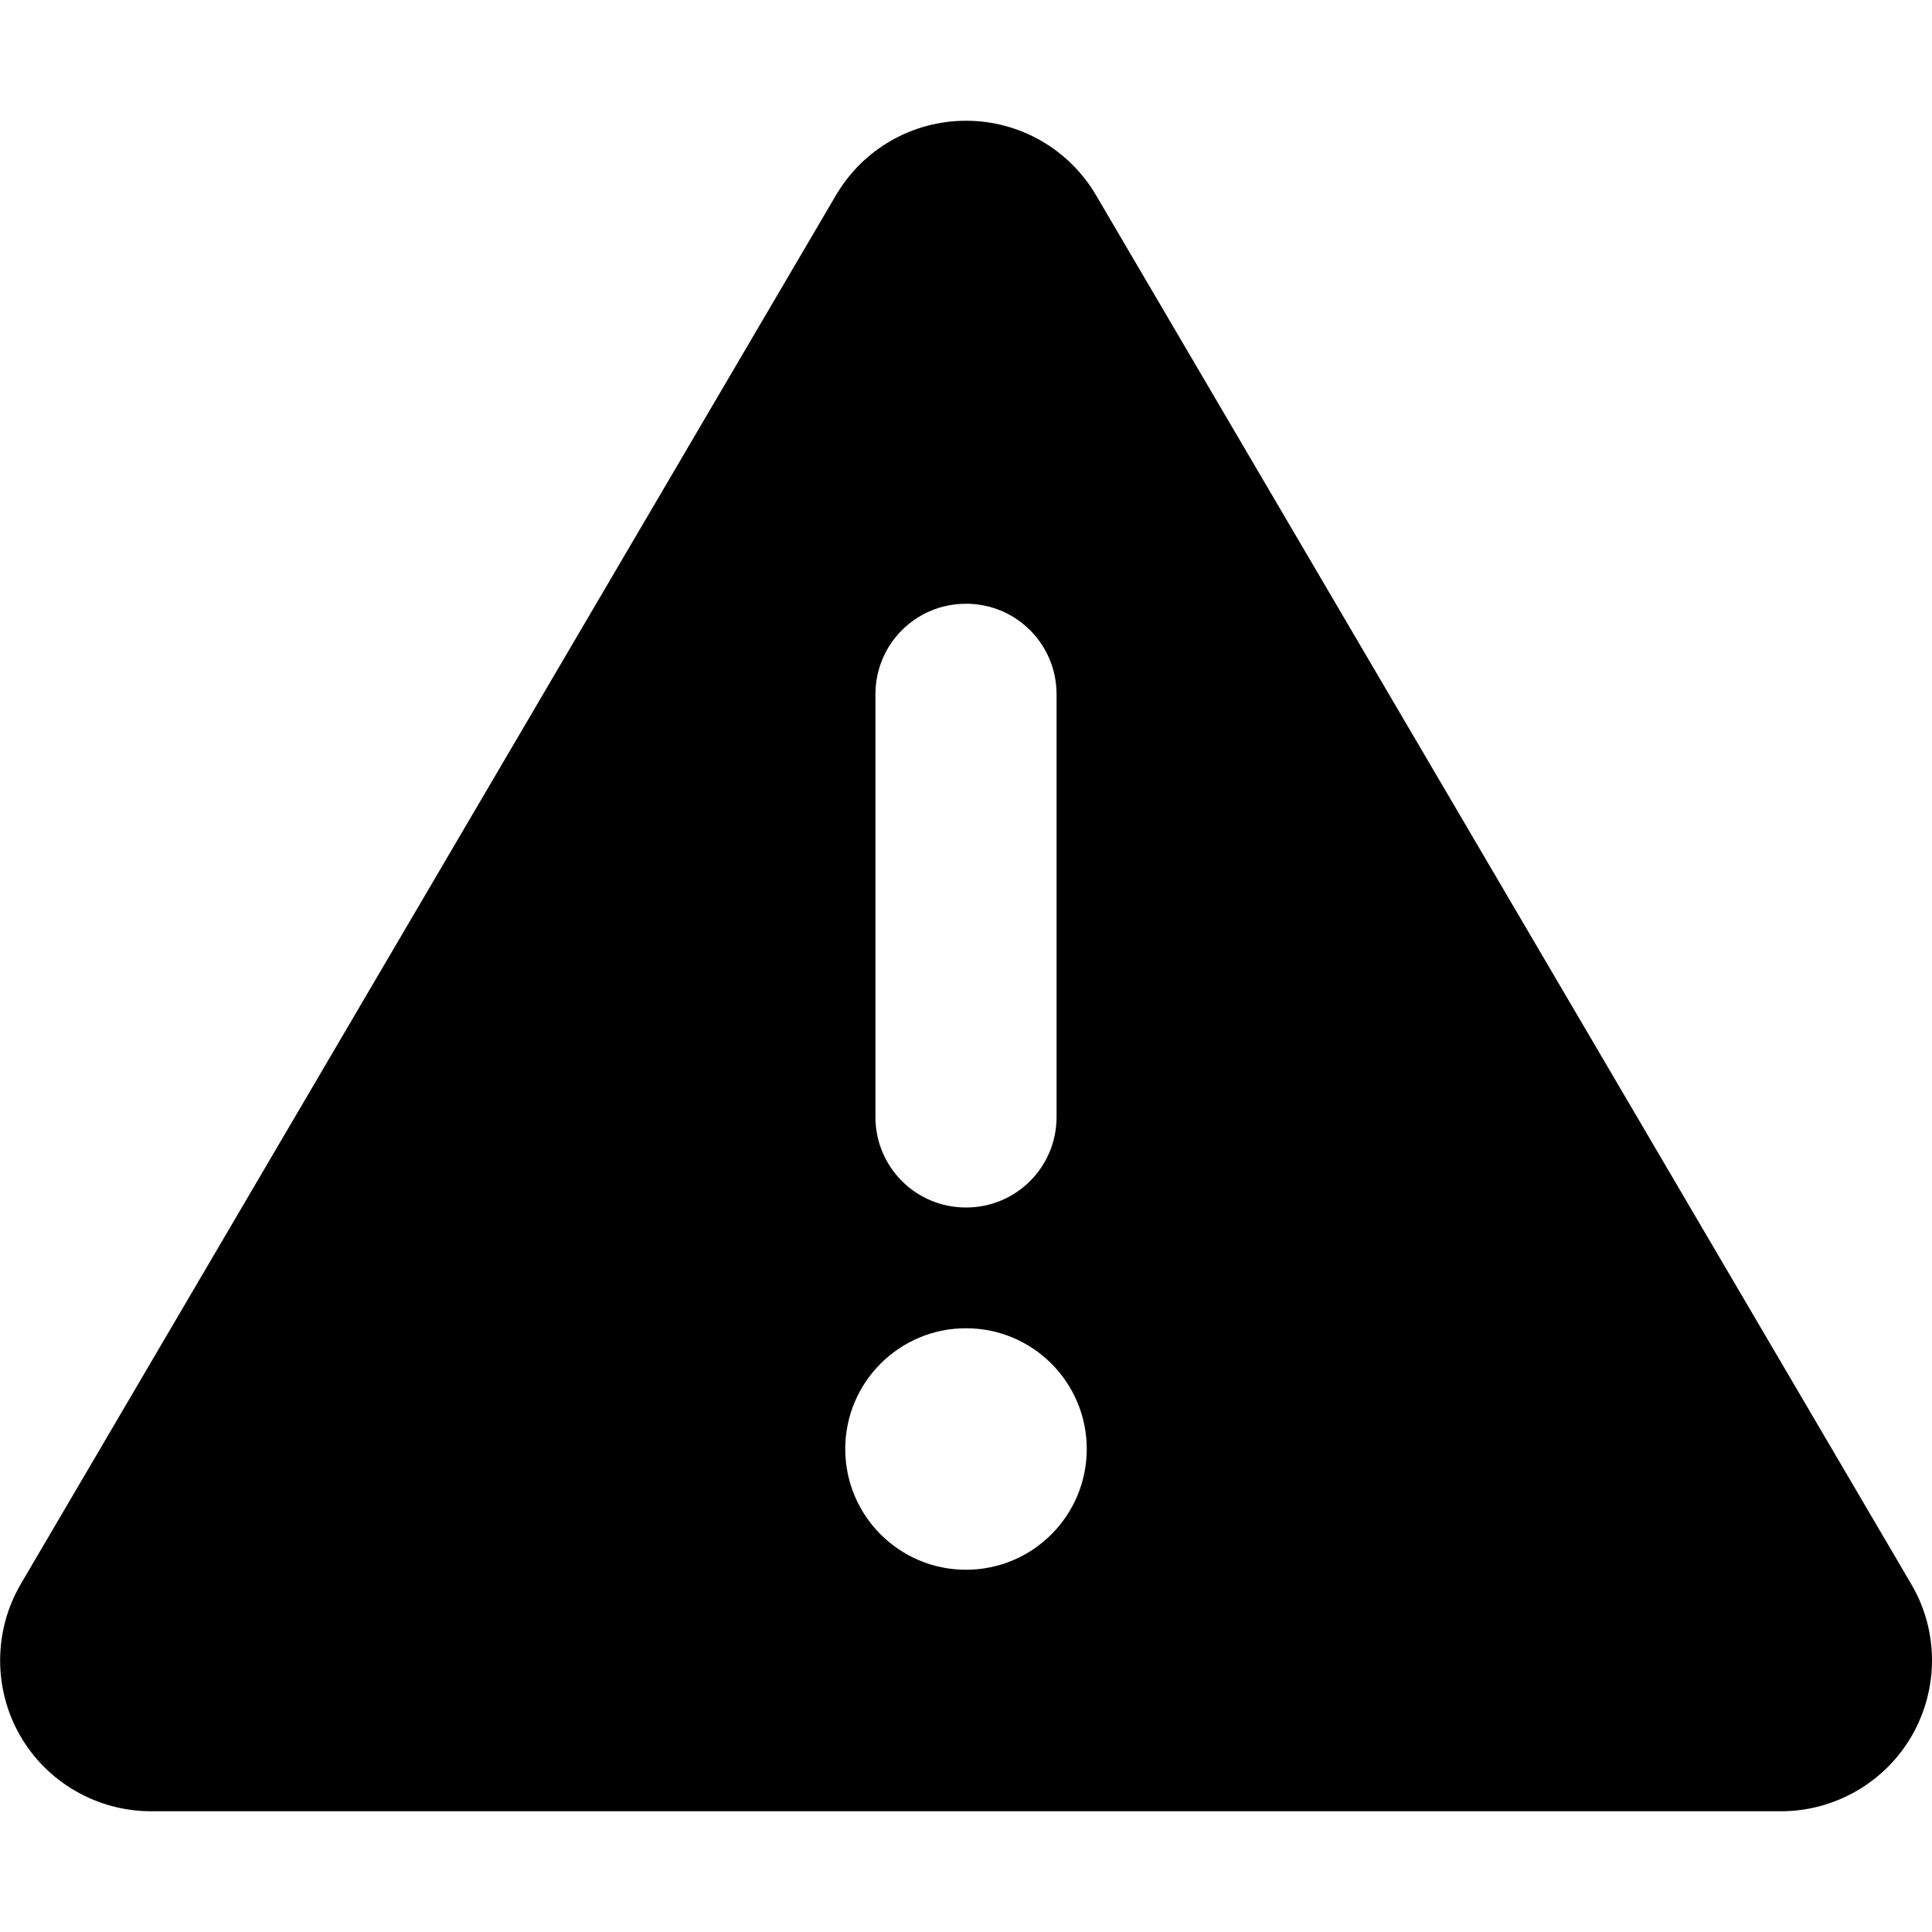
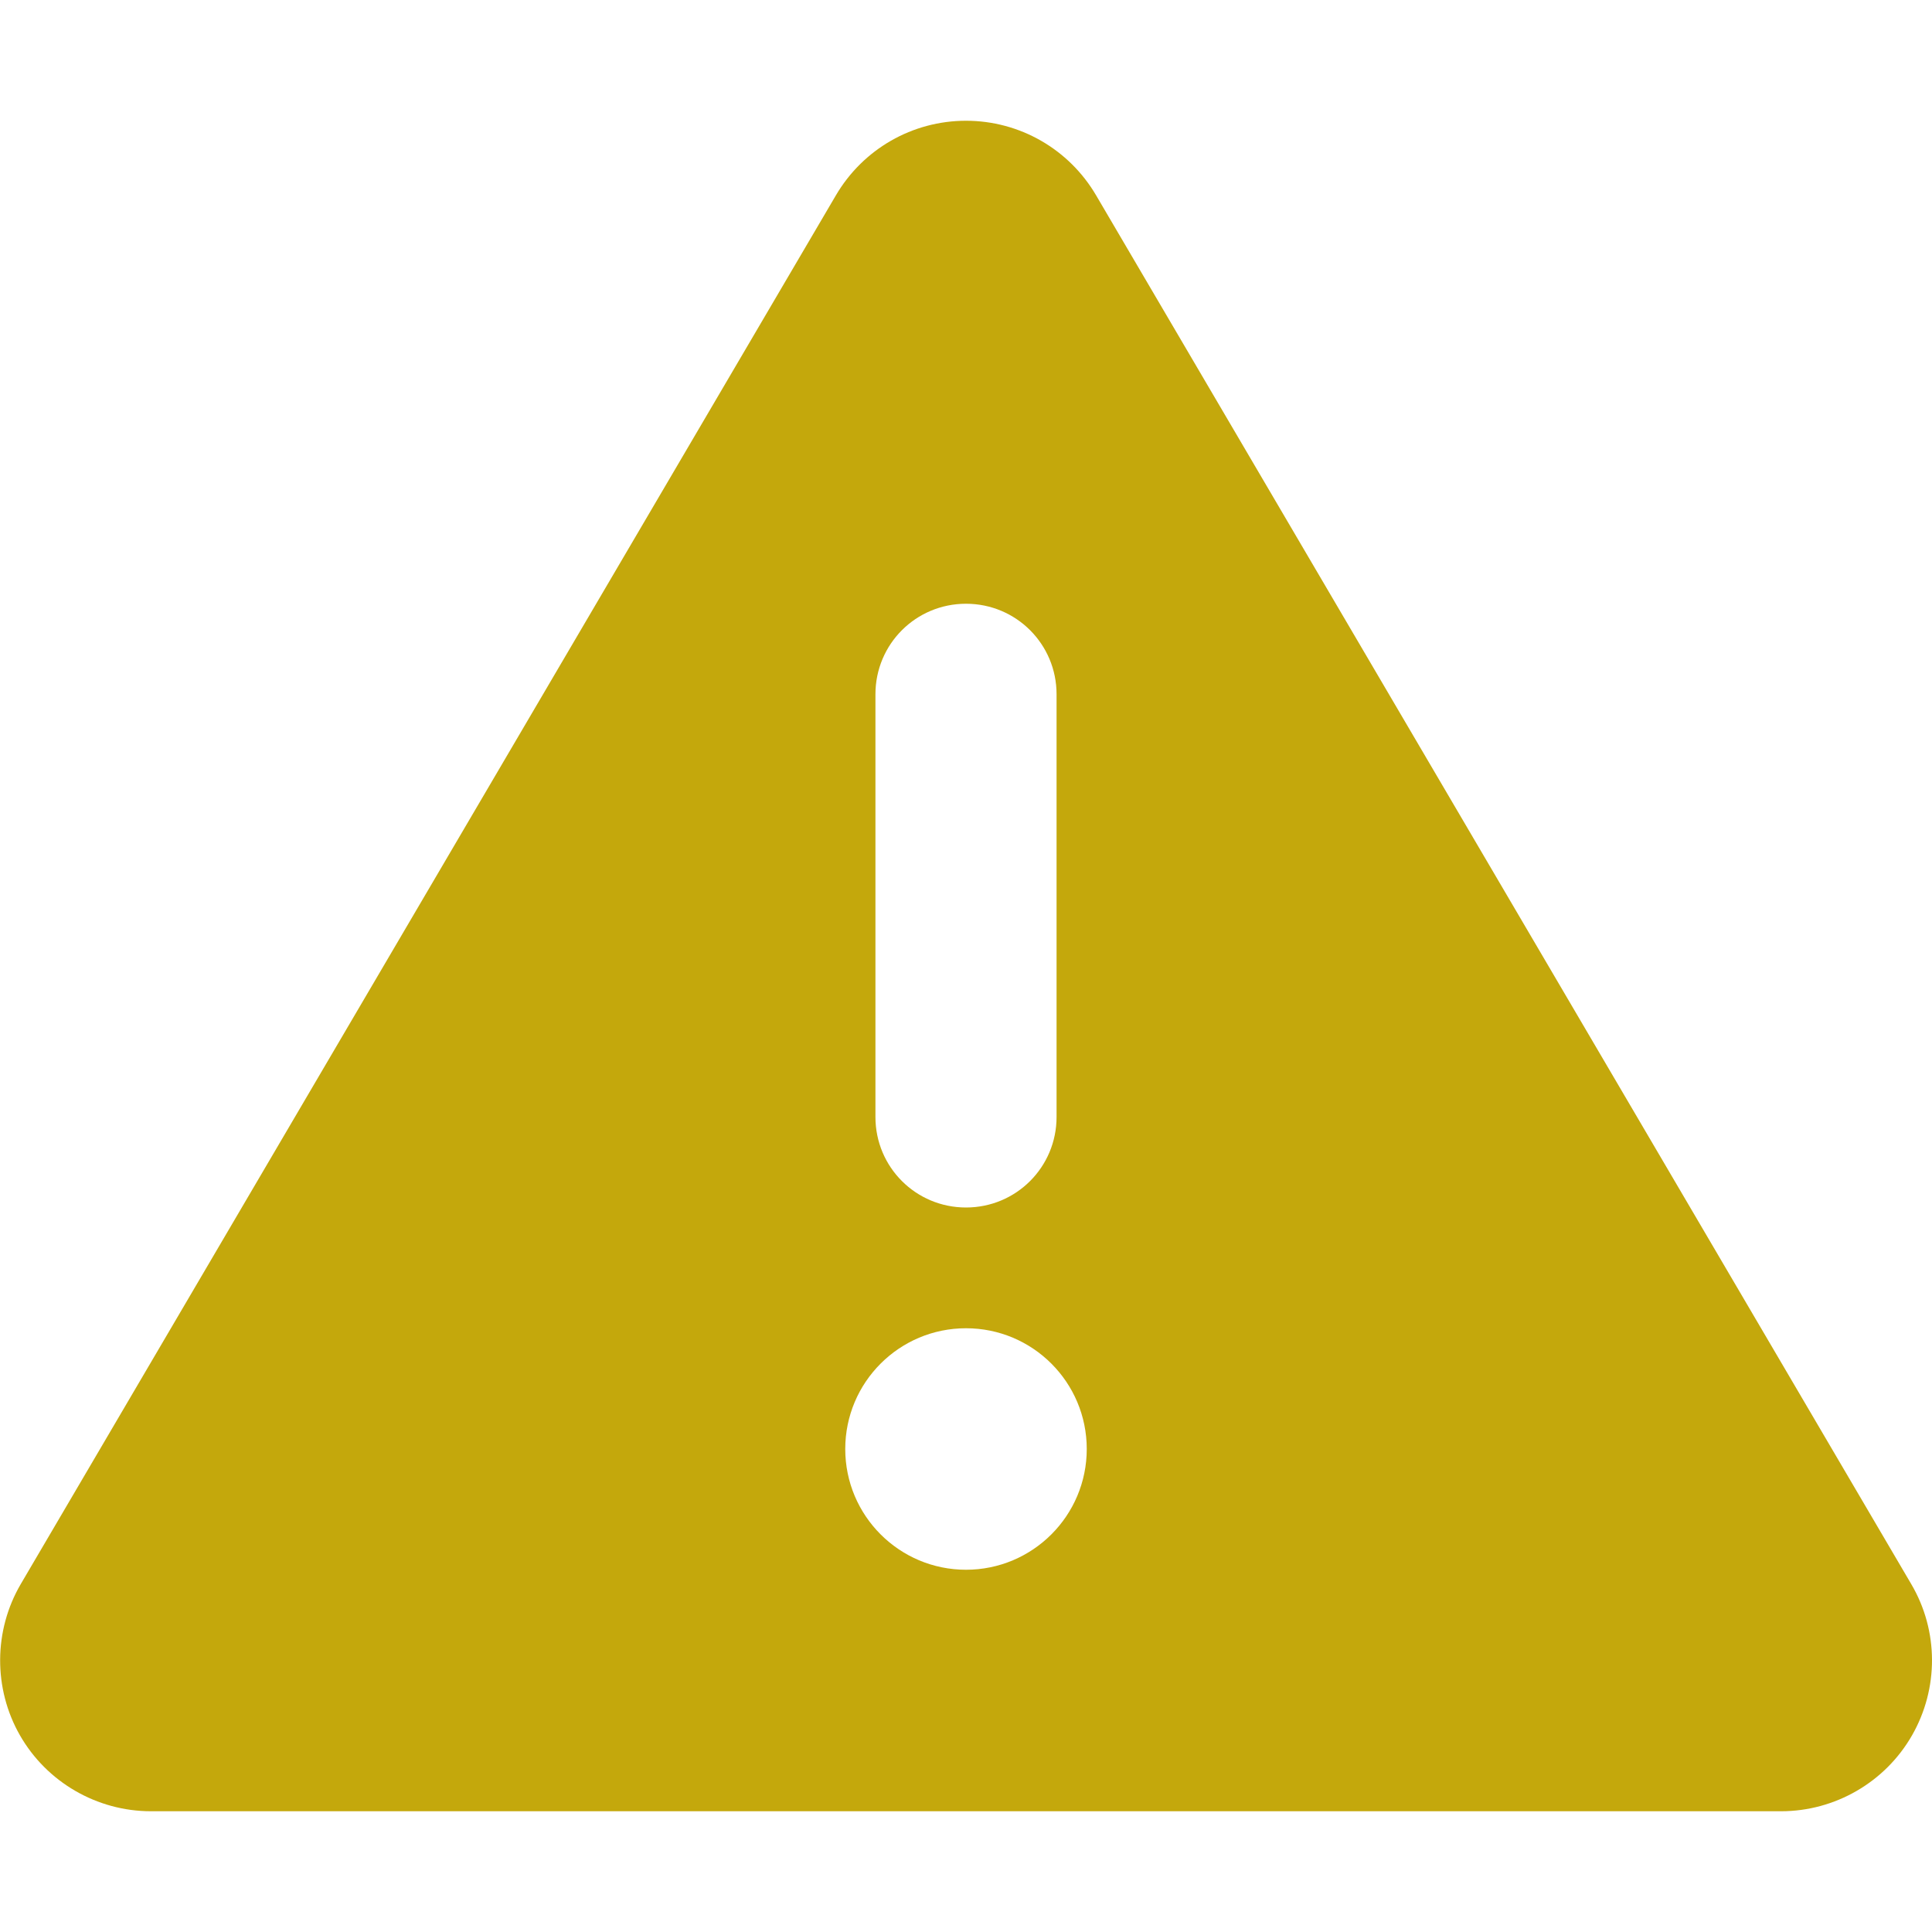
- <svg xmlns="http://www.w3.org/2000/svg" viewBox="0 0 512 512">
+ <svg xmlns="http://www.w3.org/2000/svg" fill="#c4a80c" viewBox="0 0 512 512">
  <path d="M256 32c14.2 0 27.3 7.5 34.5 19.8l216 368c7.3 12.4 7.3 27.7 .2 40.1S486.3 480 472 480L40 480c-14.3 0-27.6-7.7-34.7-20.1s-7-27.8 .2-40.1l216-368C228.7 39.5 241.8 32 256 32zm0 128c-13.3 0-24 10.7-24 24l0 112c0 13.3 10.7 24 24 24s24-10.7 24-24l0-112c0-13.3-10.7-24-24-24zm32 224a32 32 0 1 0 -64 0 32 32 0 1 0 64 0z" />
</svg>
